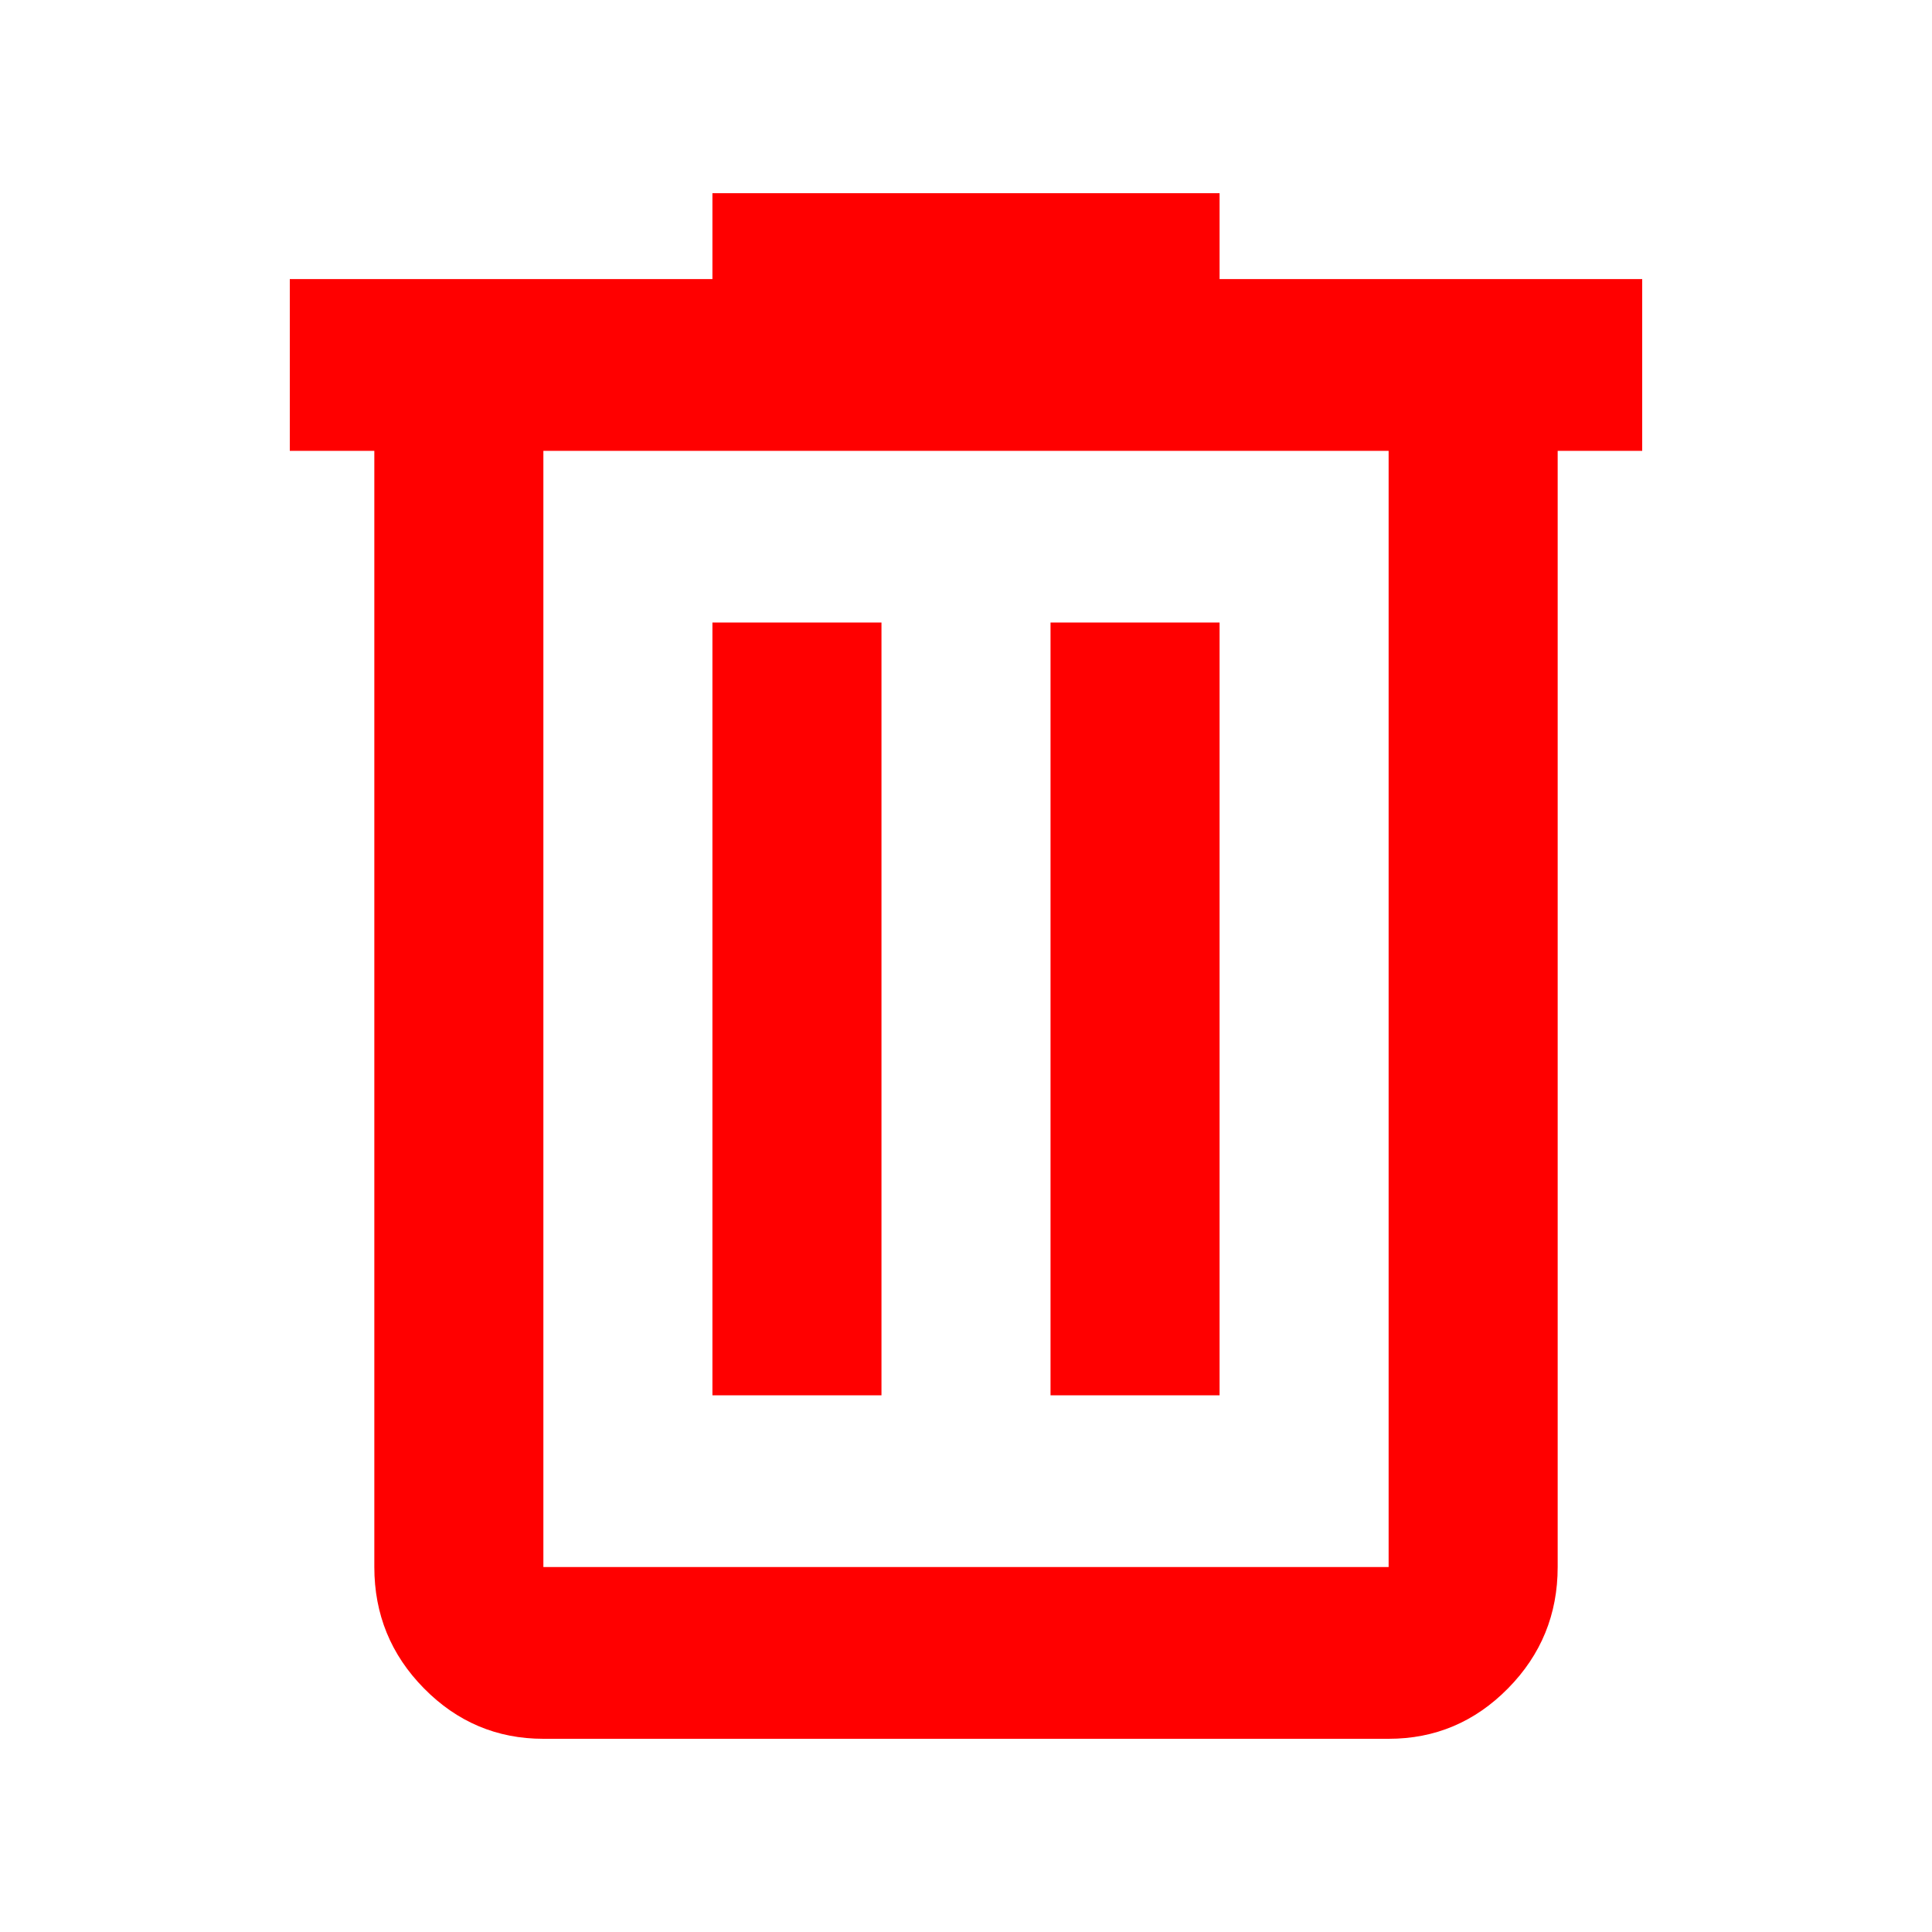
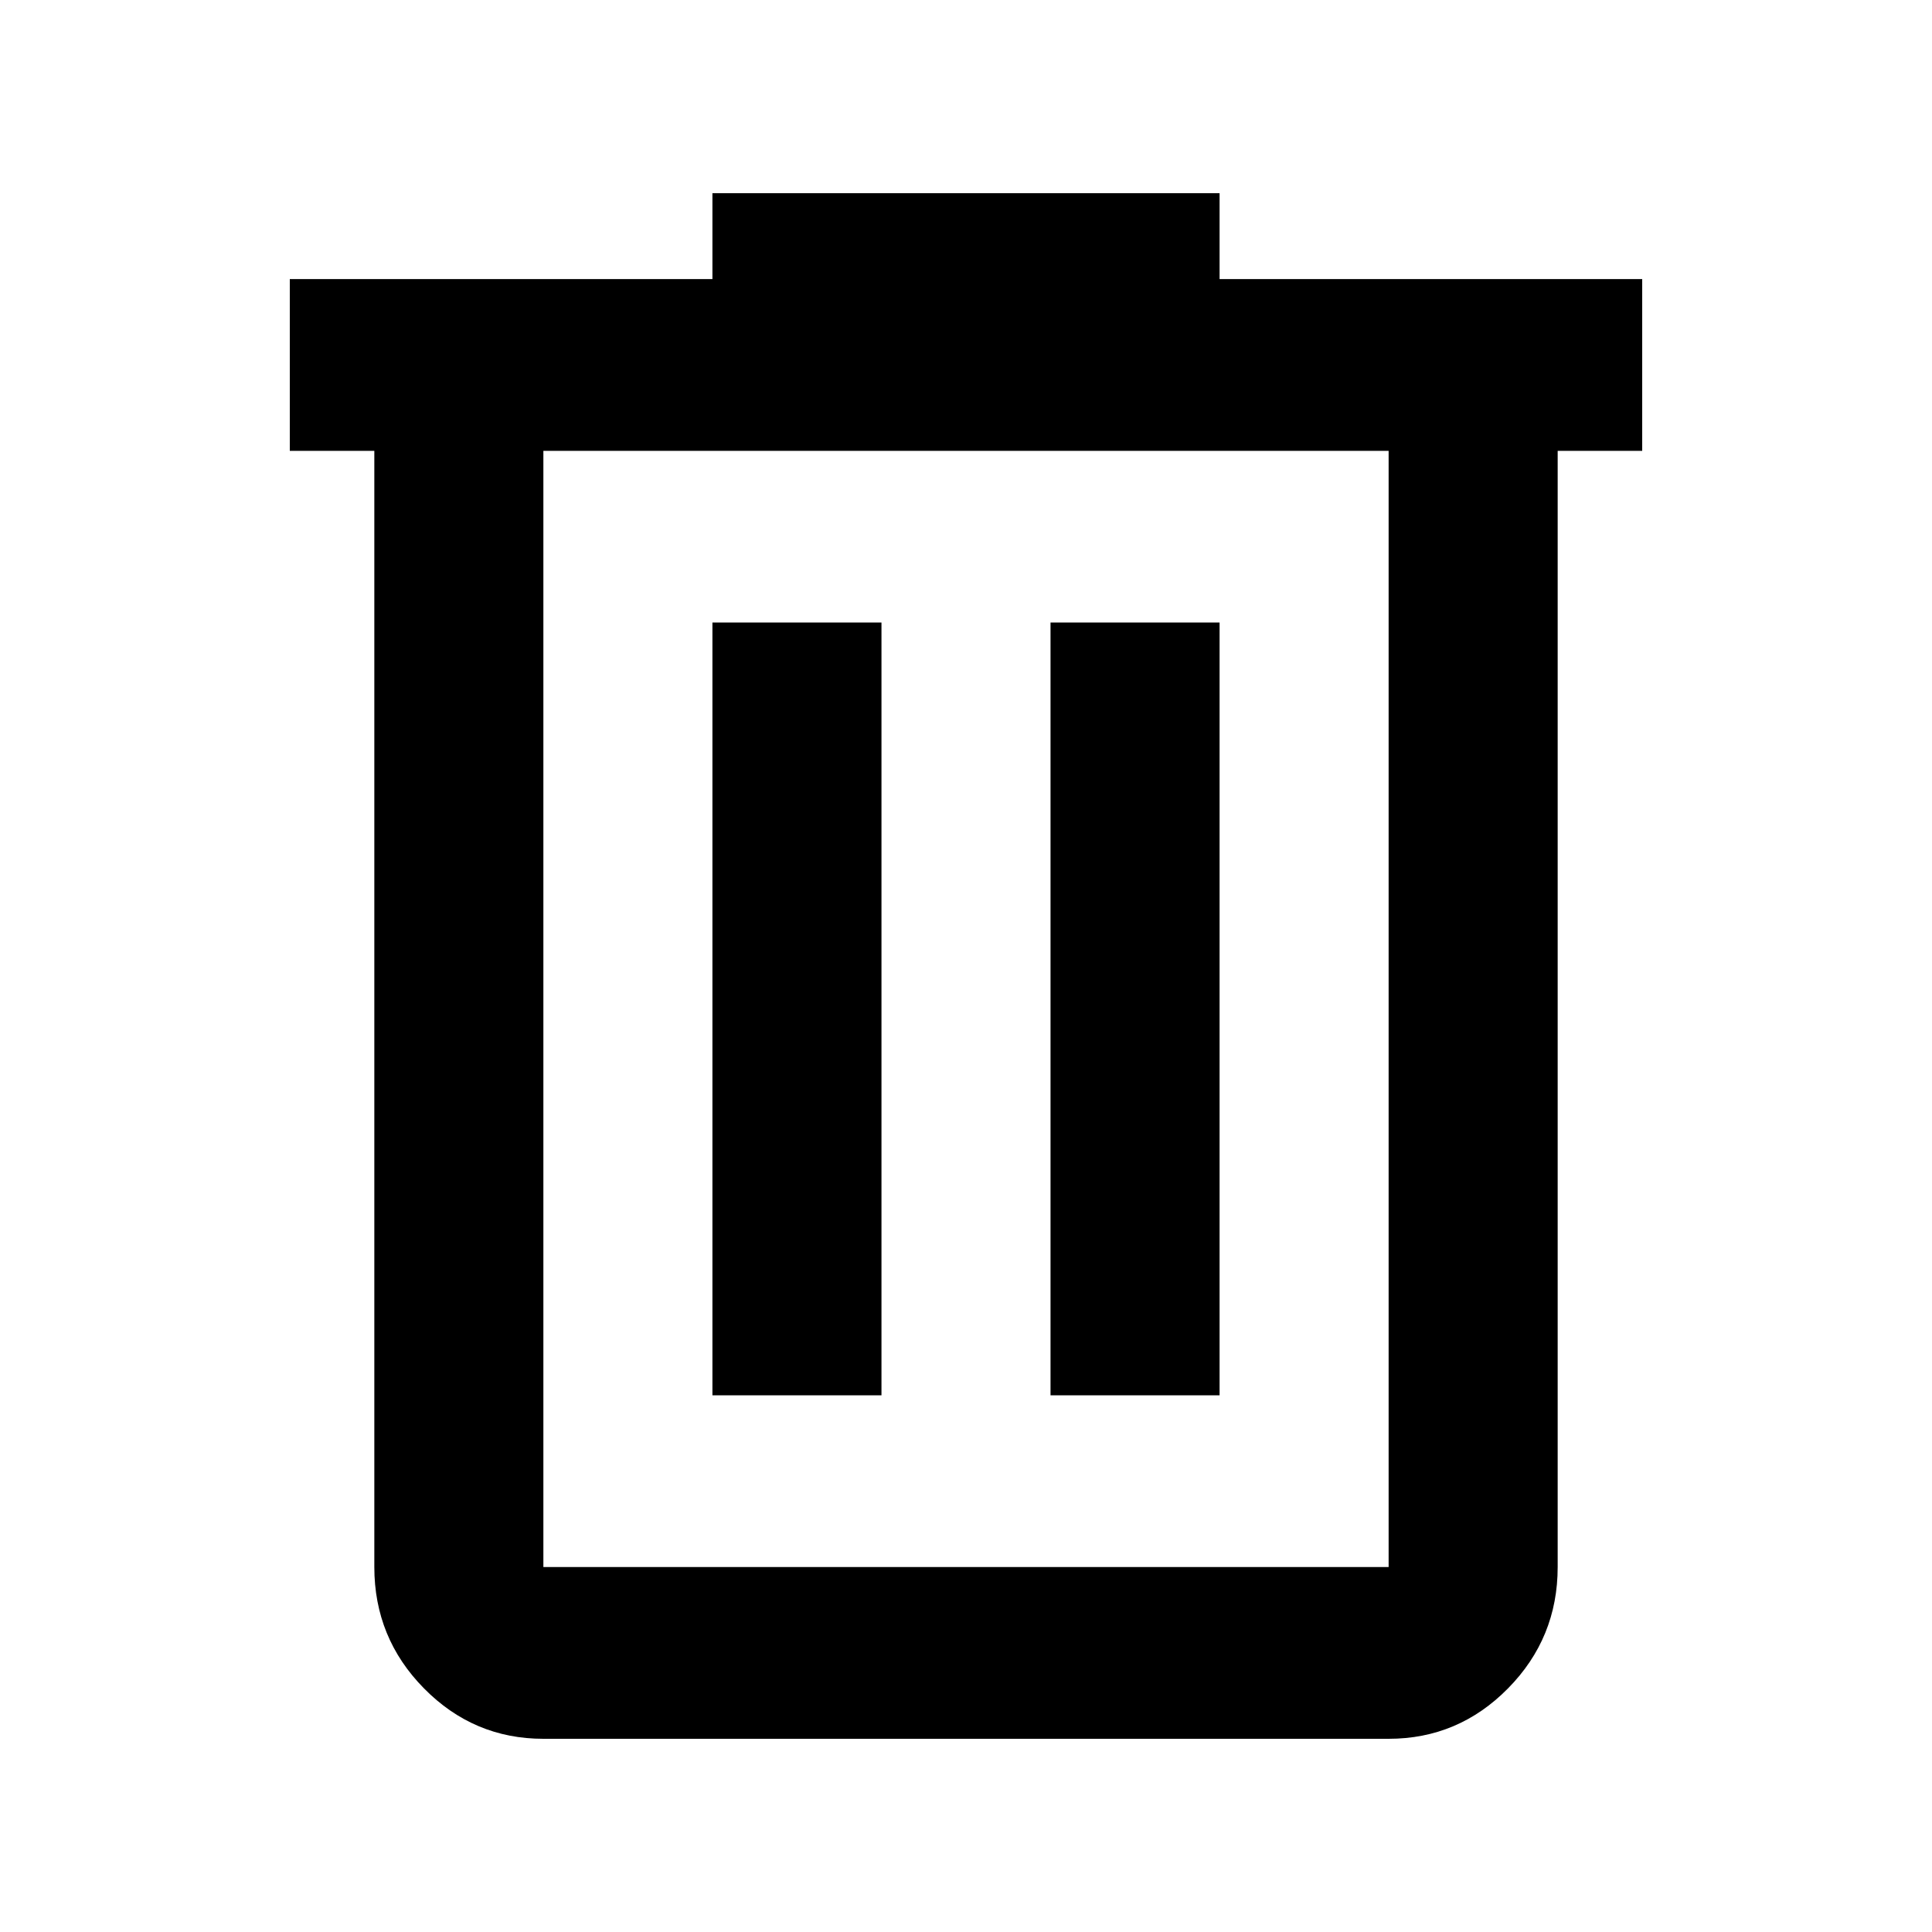
<svg xmlns="http://www.w3.org/2000/svg" width="20" height="20" viewBox="0 0 20 20" fill="none">
-   <path d="M5.625 18C5.144 18 4.732 17.826 4.389 17.478C4.046 17.13 3.875 16.711 3.875 16.222V4.667H3V2.889H7.375V2H12.625V2.889H17V4.667H16.125V16.222C16.125 16.711 15.954 17.13 15.611 17.478C15.268 17.826 14.856 18 14.375 18H5.625ZM14.375 4.667H5.625V16.222H14.375V4.667ZM7.375 14.444H9.125V6.444H7.375V14.444ZM10.875 14.444H12.625V6.444H10.875V14.444Z" fill="#FF0000" />
+   <path d="M5.625 18C5.144 18 4.732 17.826 4.389 17.478C4.046 17.13 3.875 16.711 3.875 16.222V4.667H3V2.889H7.375V2H12.625V2.889H17V4.667H16.125V16.222C16.125 16.711 15.954 17.13 15.611 17.478C15.268 17.826 14.856 18 14.375 18H5.625ZM14.375 4.667H5.625V16.222H14.375V4.667ZM7.375 14.444H9.125V6.444H7.375V14.444ZM10.875 14.444H12.625V6.444H10.875V14.444Z" fill="currentColor" />
</svg>
